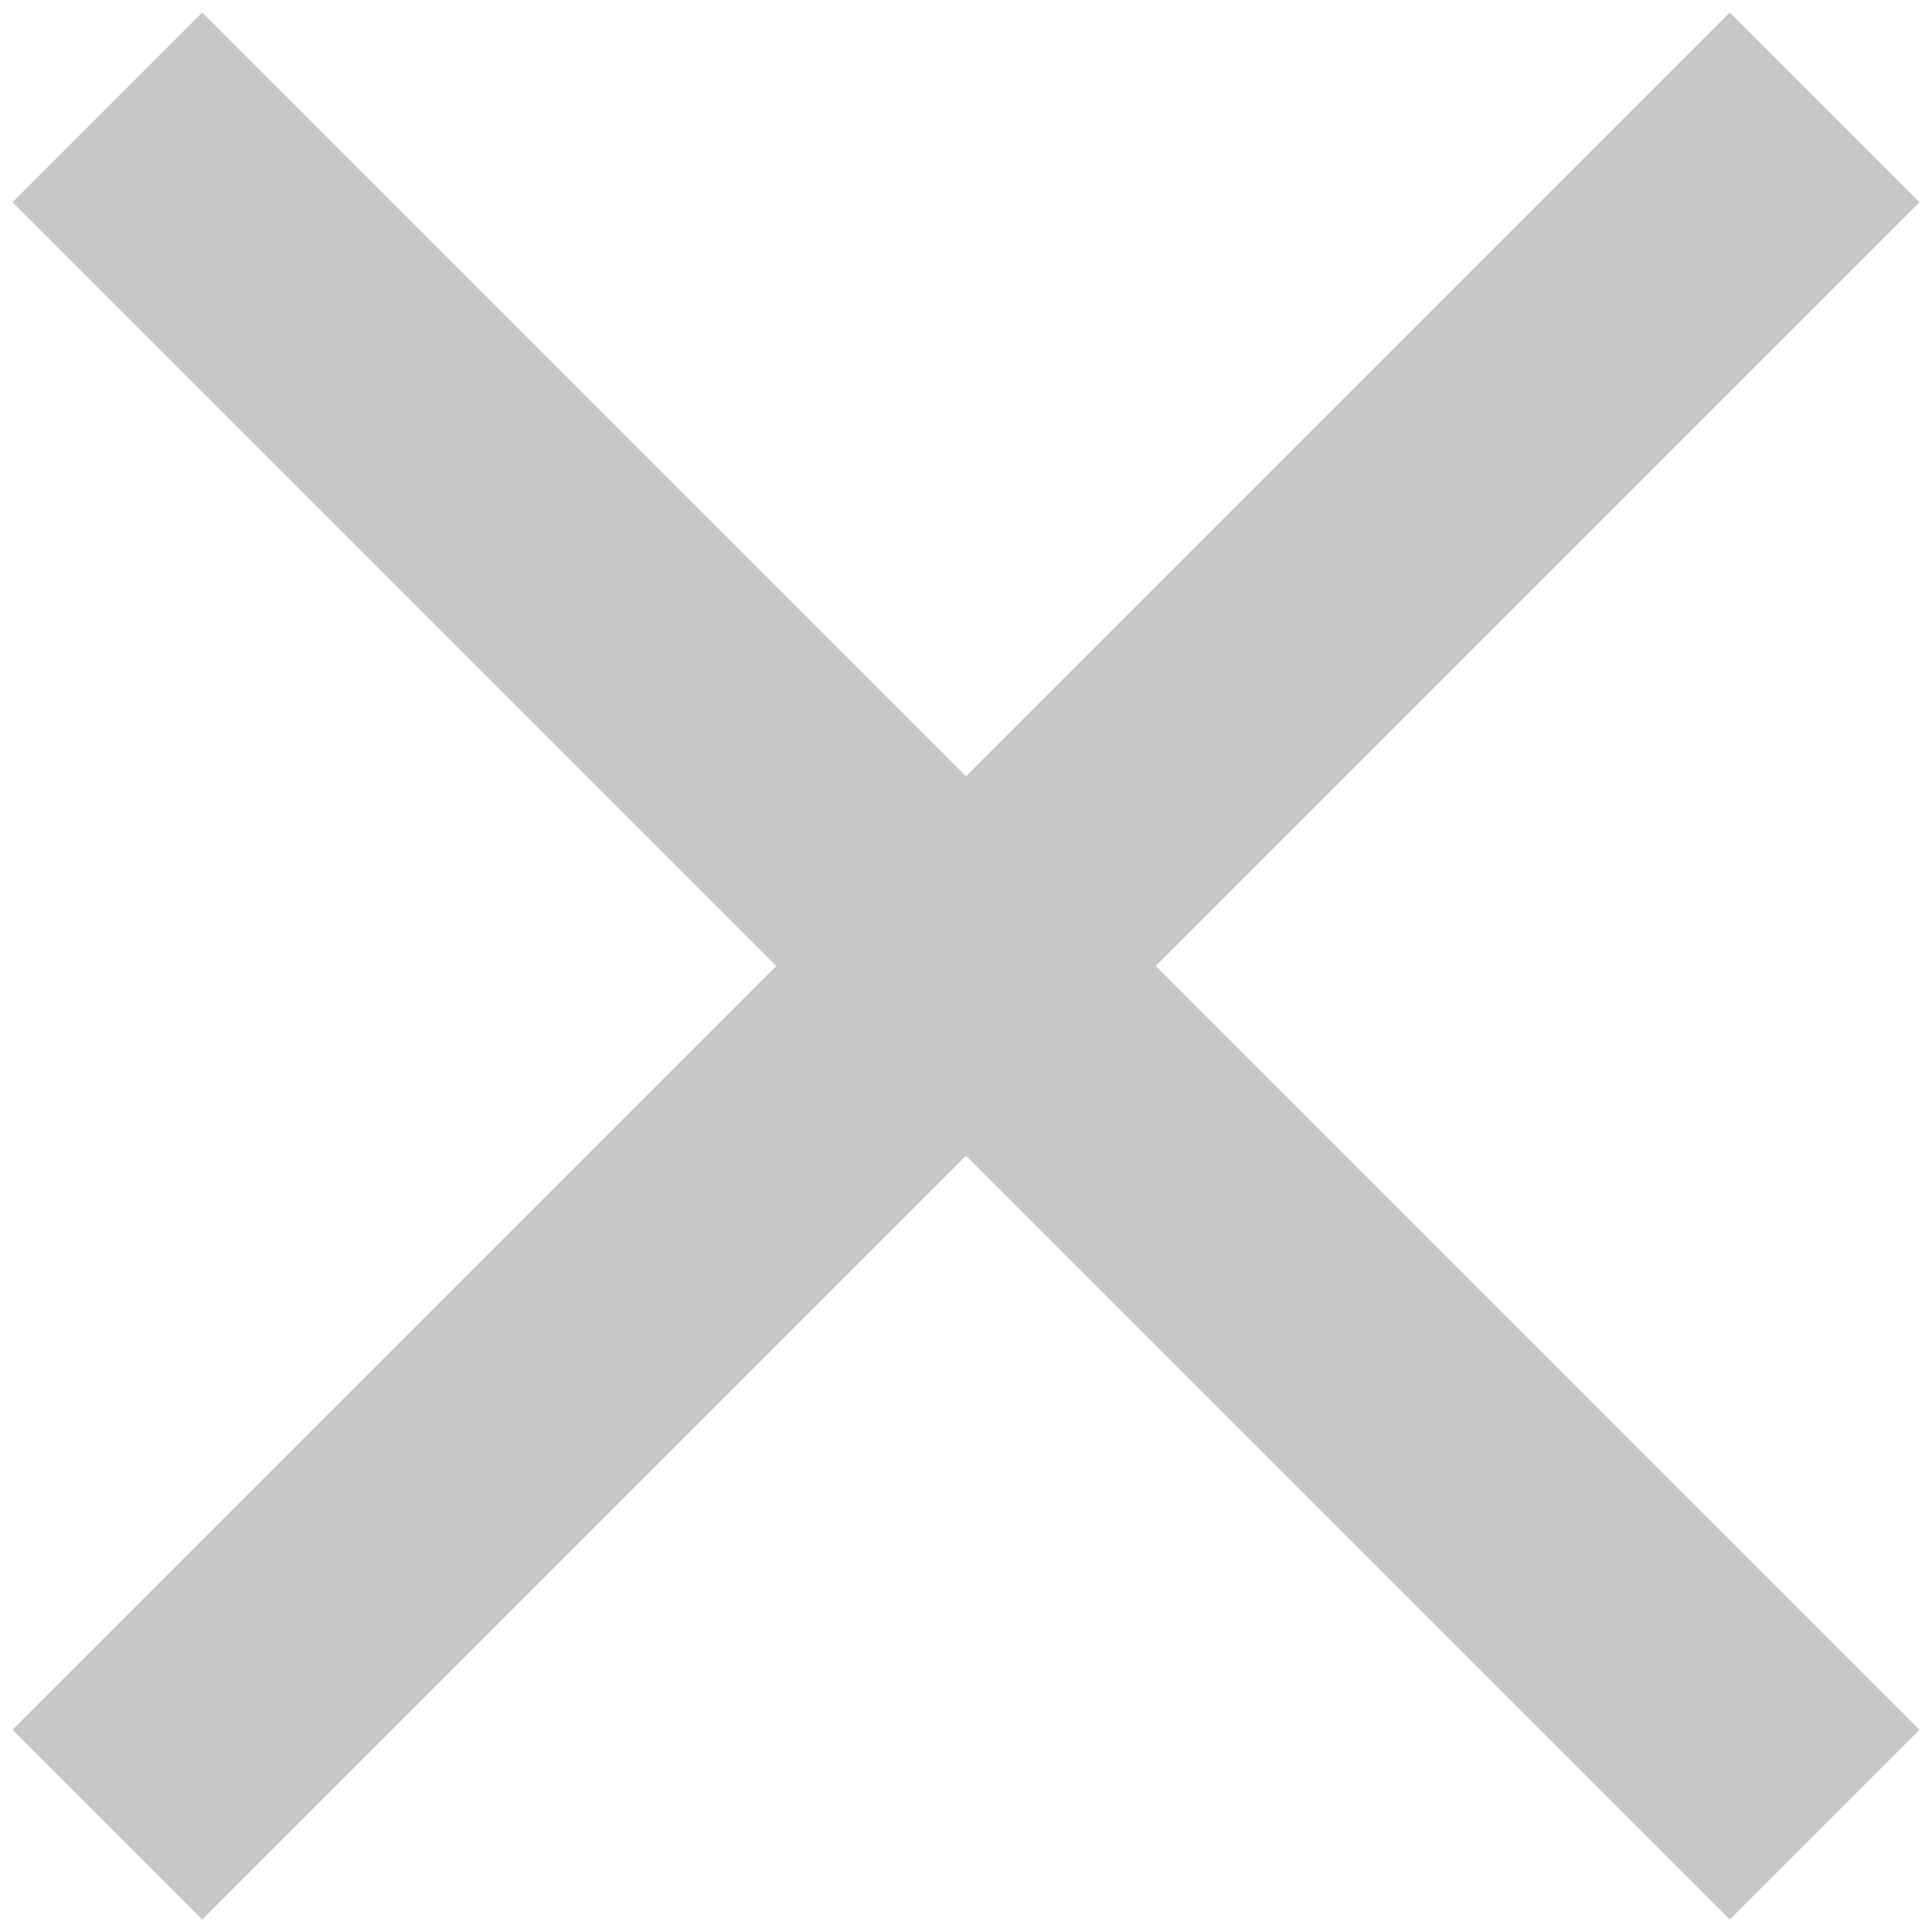
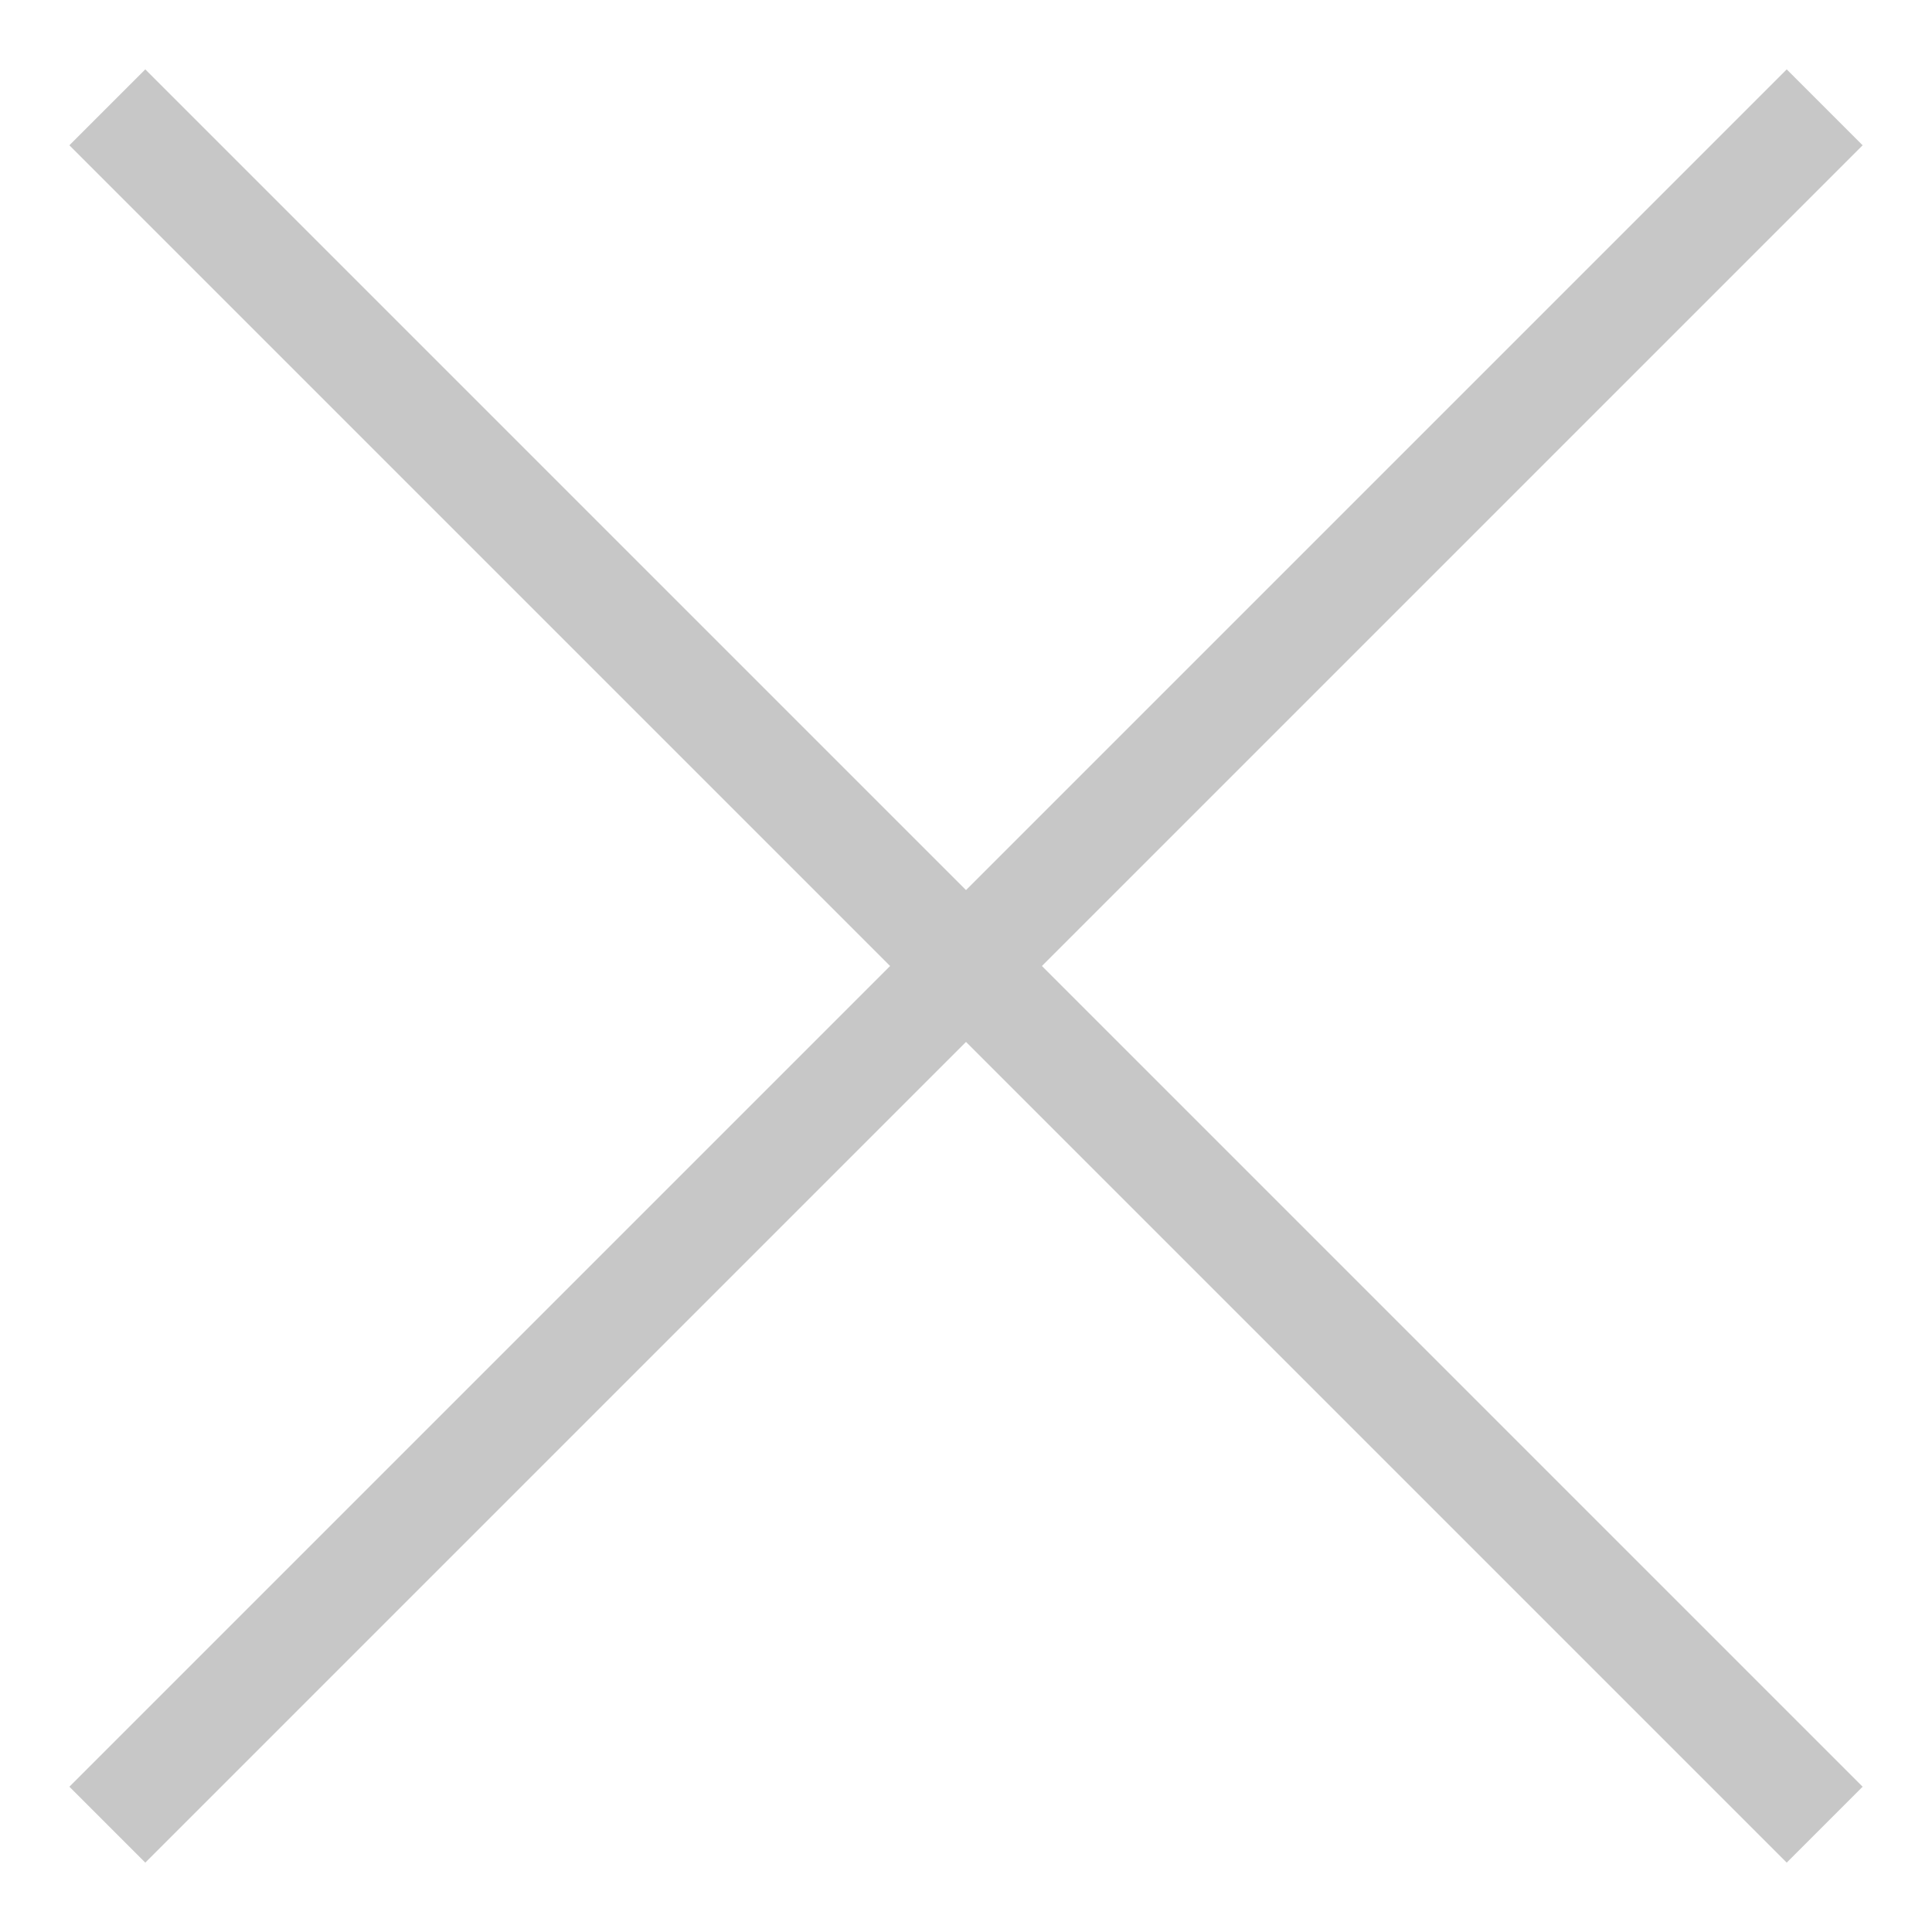
<svg xmlns="http://www.w3.org/2000/svg" width="18" height="18" viewBox="0 0 18 18" fill="none">
-   <path d="M1 1L17 17" stroke="#C7C7C7" stroke-width="2.5" />
-   <path d="M1 17L17 1" stroke="#C7C7C7" stroke-width="2.5" />
+   <path d="M1 1L17 17" stroke="#C7C7C7" strokeWidth="2.5" />
+   <path d="M1 17L17 1" stroke="#C7C7C7" strokeWidth="2.5" />
</svg>
